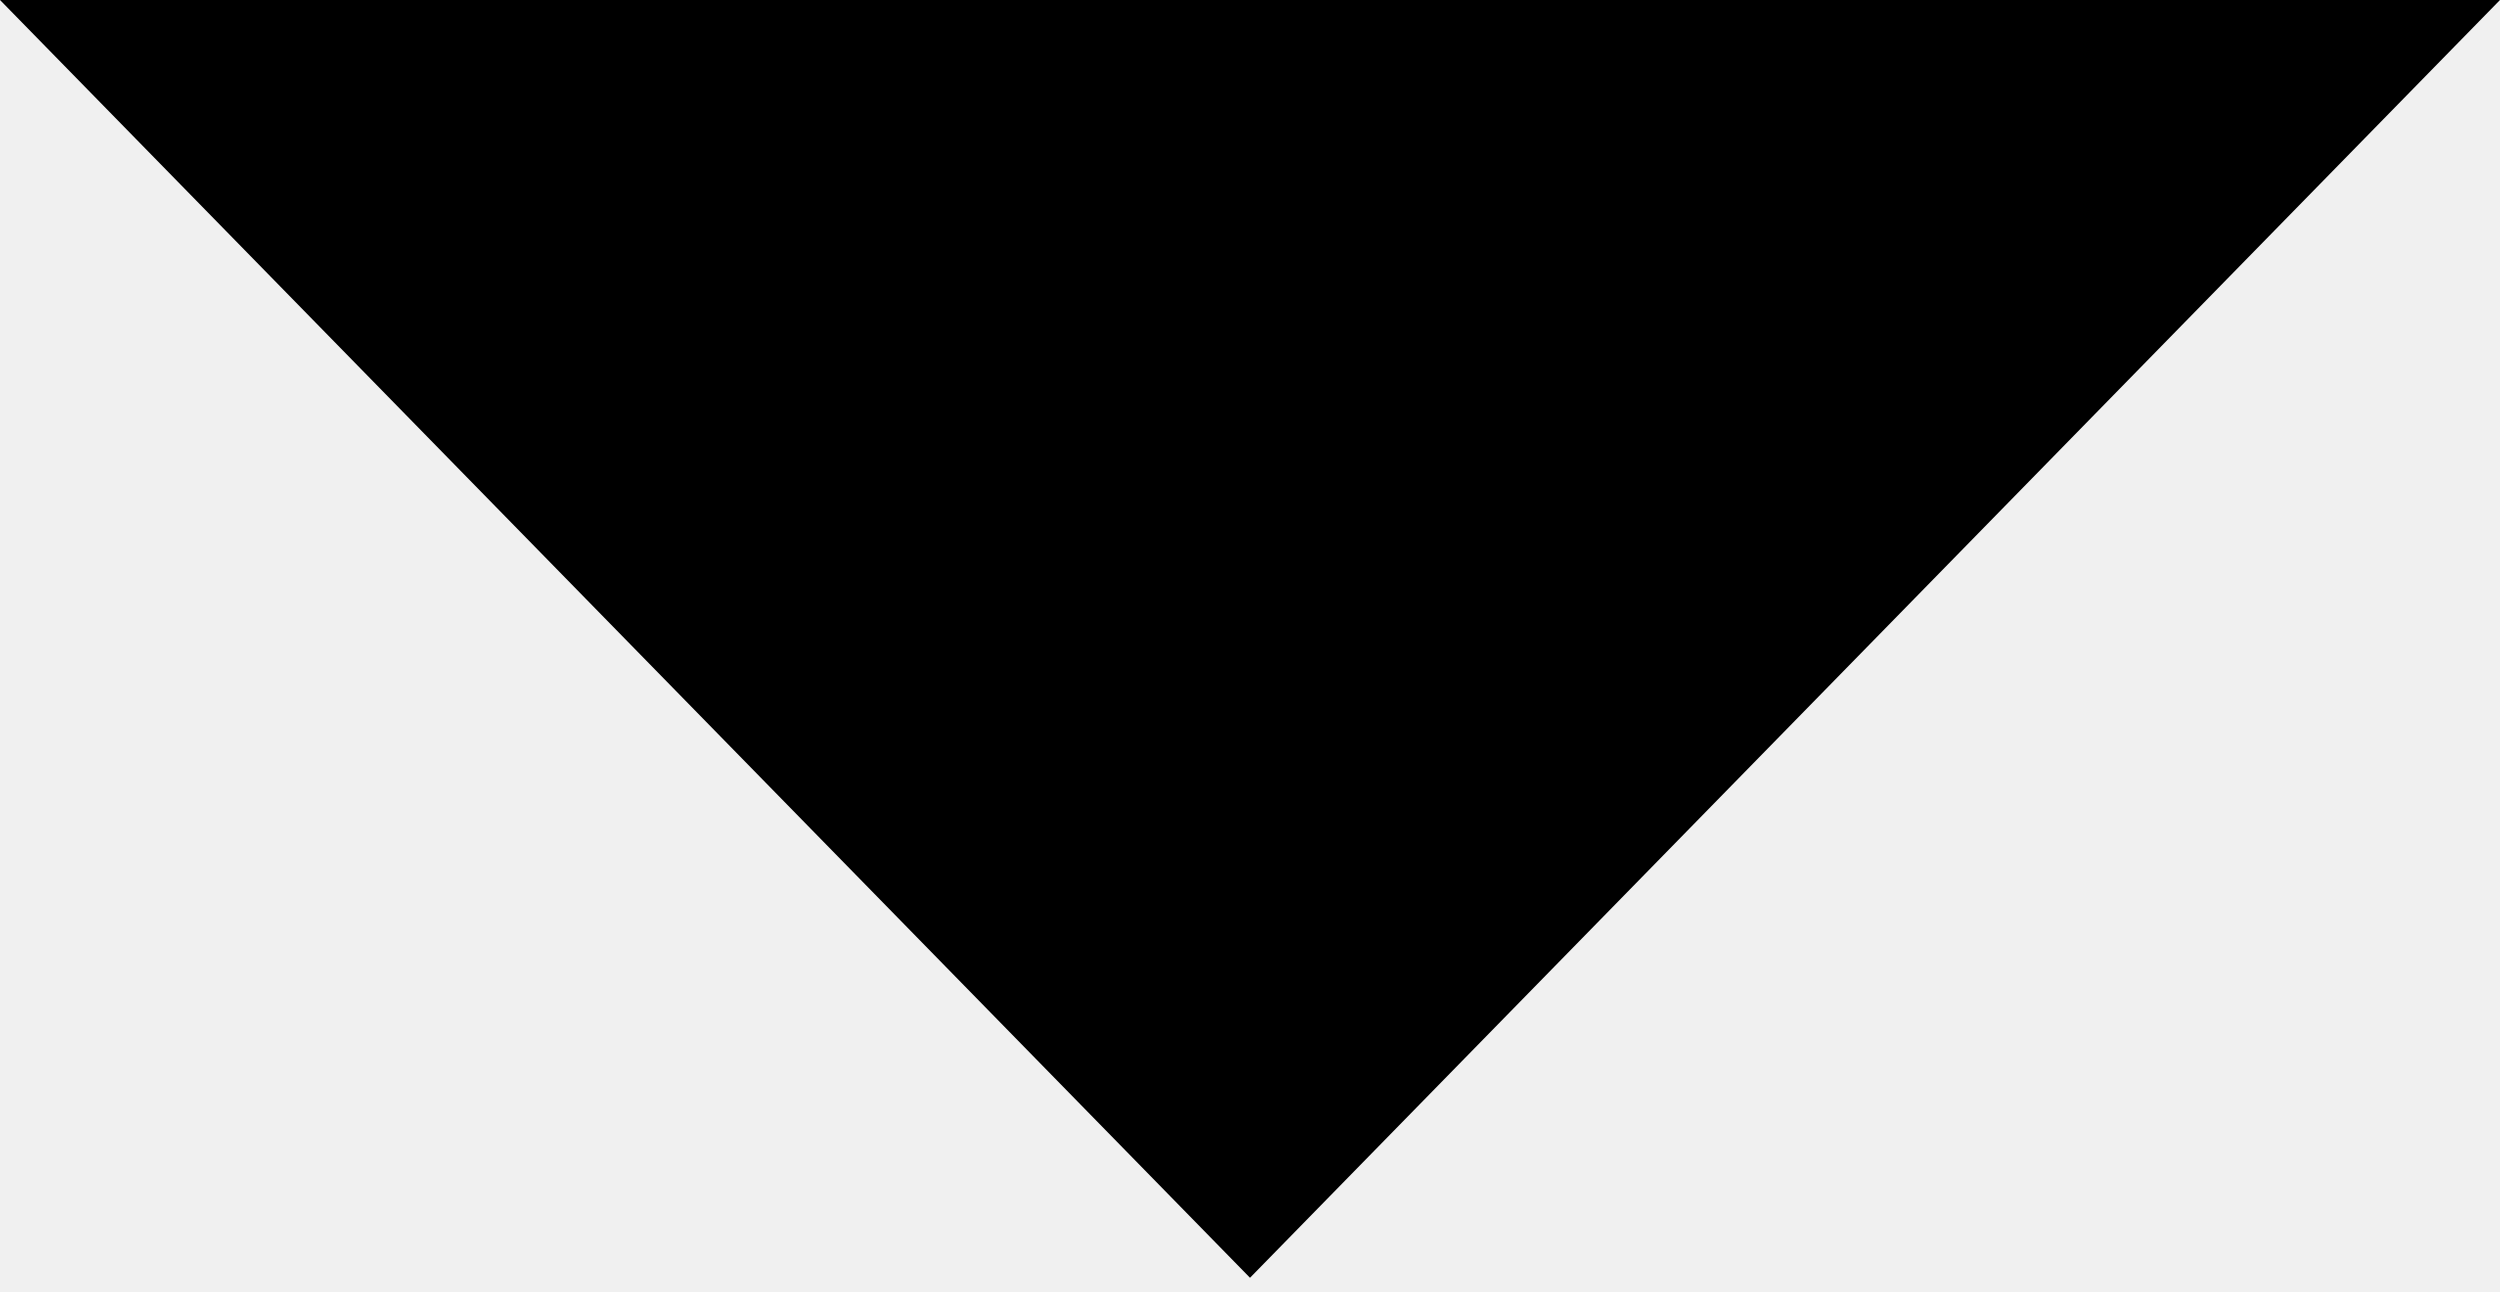
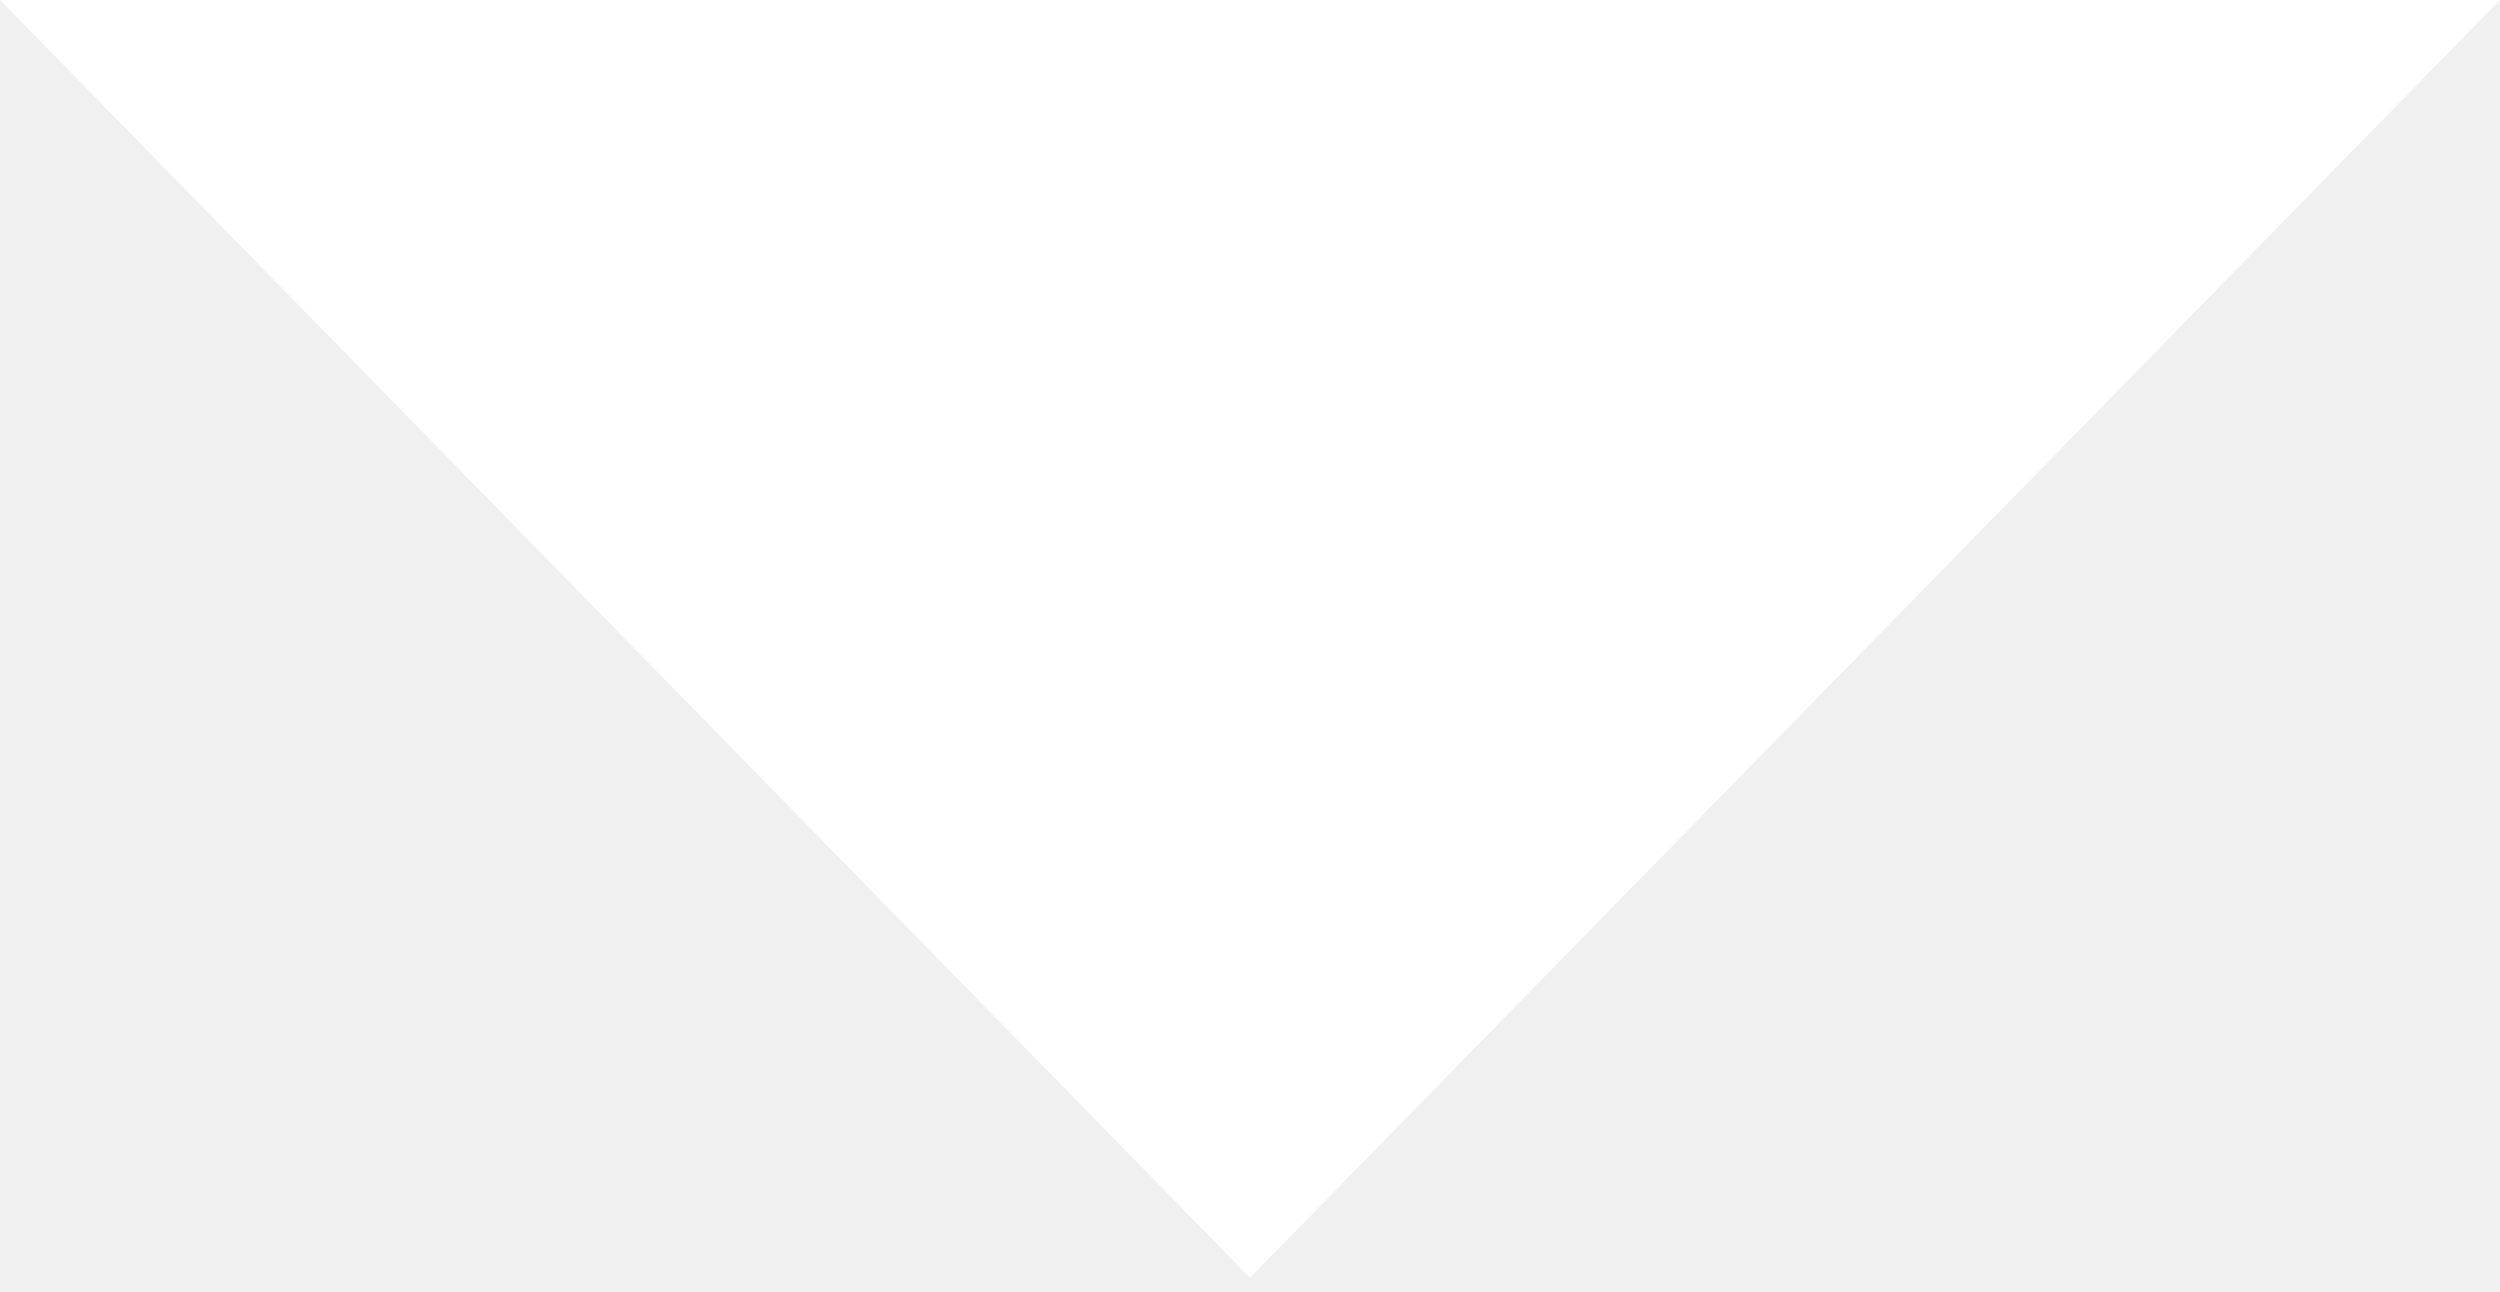
<svg xmlns="http://www.w3.org/2000/svg" version="1.1" id="Layer_1" x="0px" y="0px" width="9px" height="4.648px" viewBox="0 0 9 4.648" enable-background="new 0 0 9 4.648" xml:space="preserve">
-   <polygon points="4.5,4.6 9,0 0,0" />
+   <polygon fill="#FFFFFF" points="4.5,4.6 9,0 0,0 " />
</svg>
